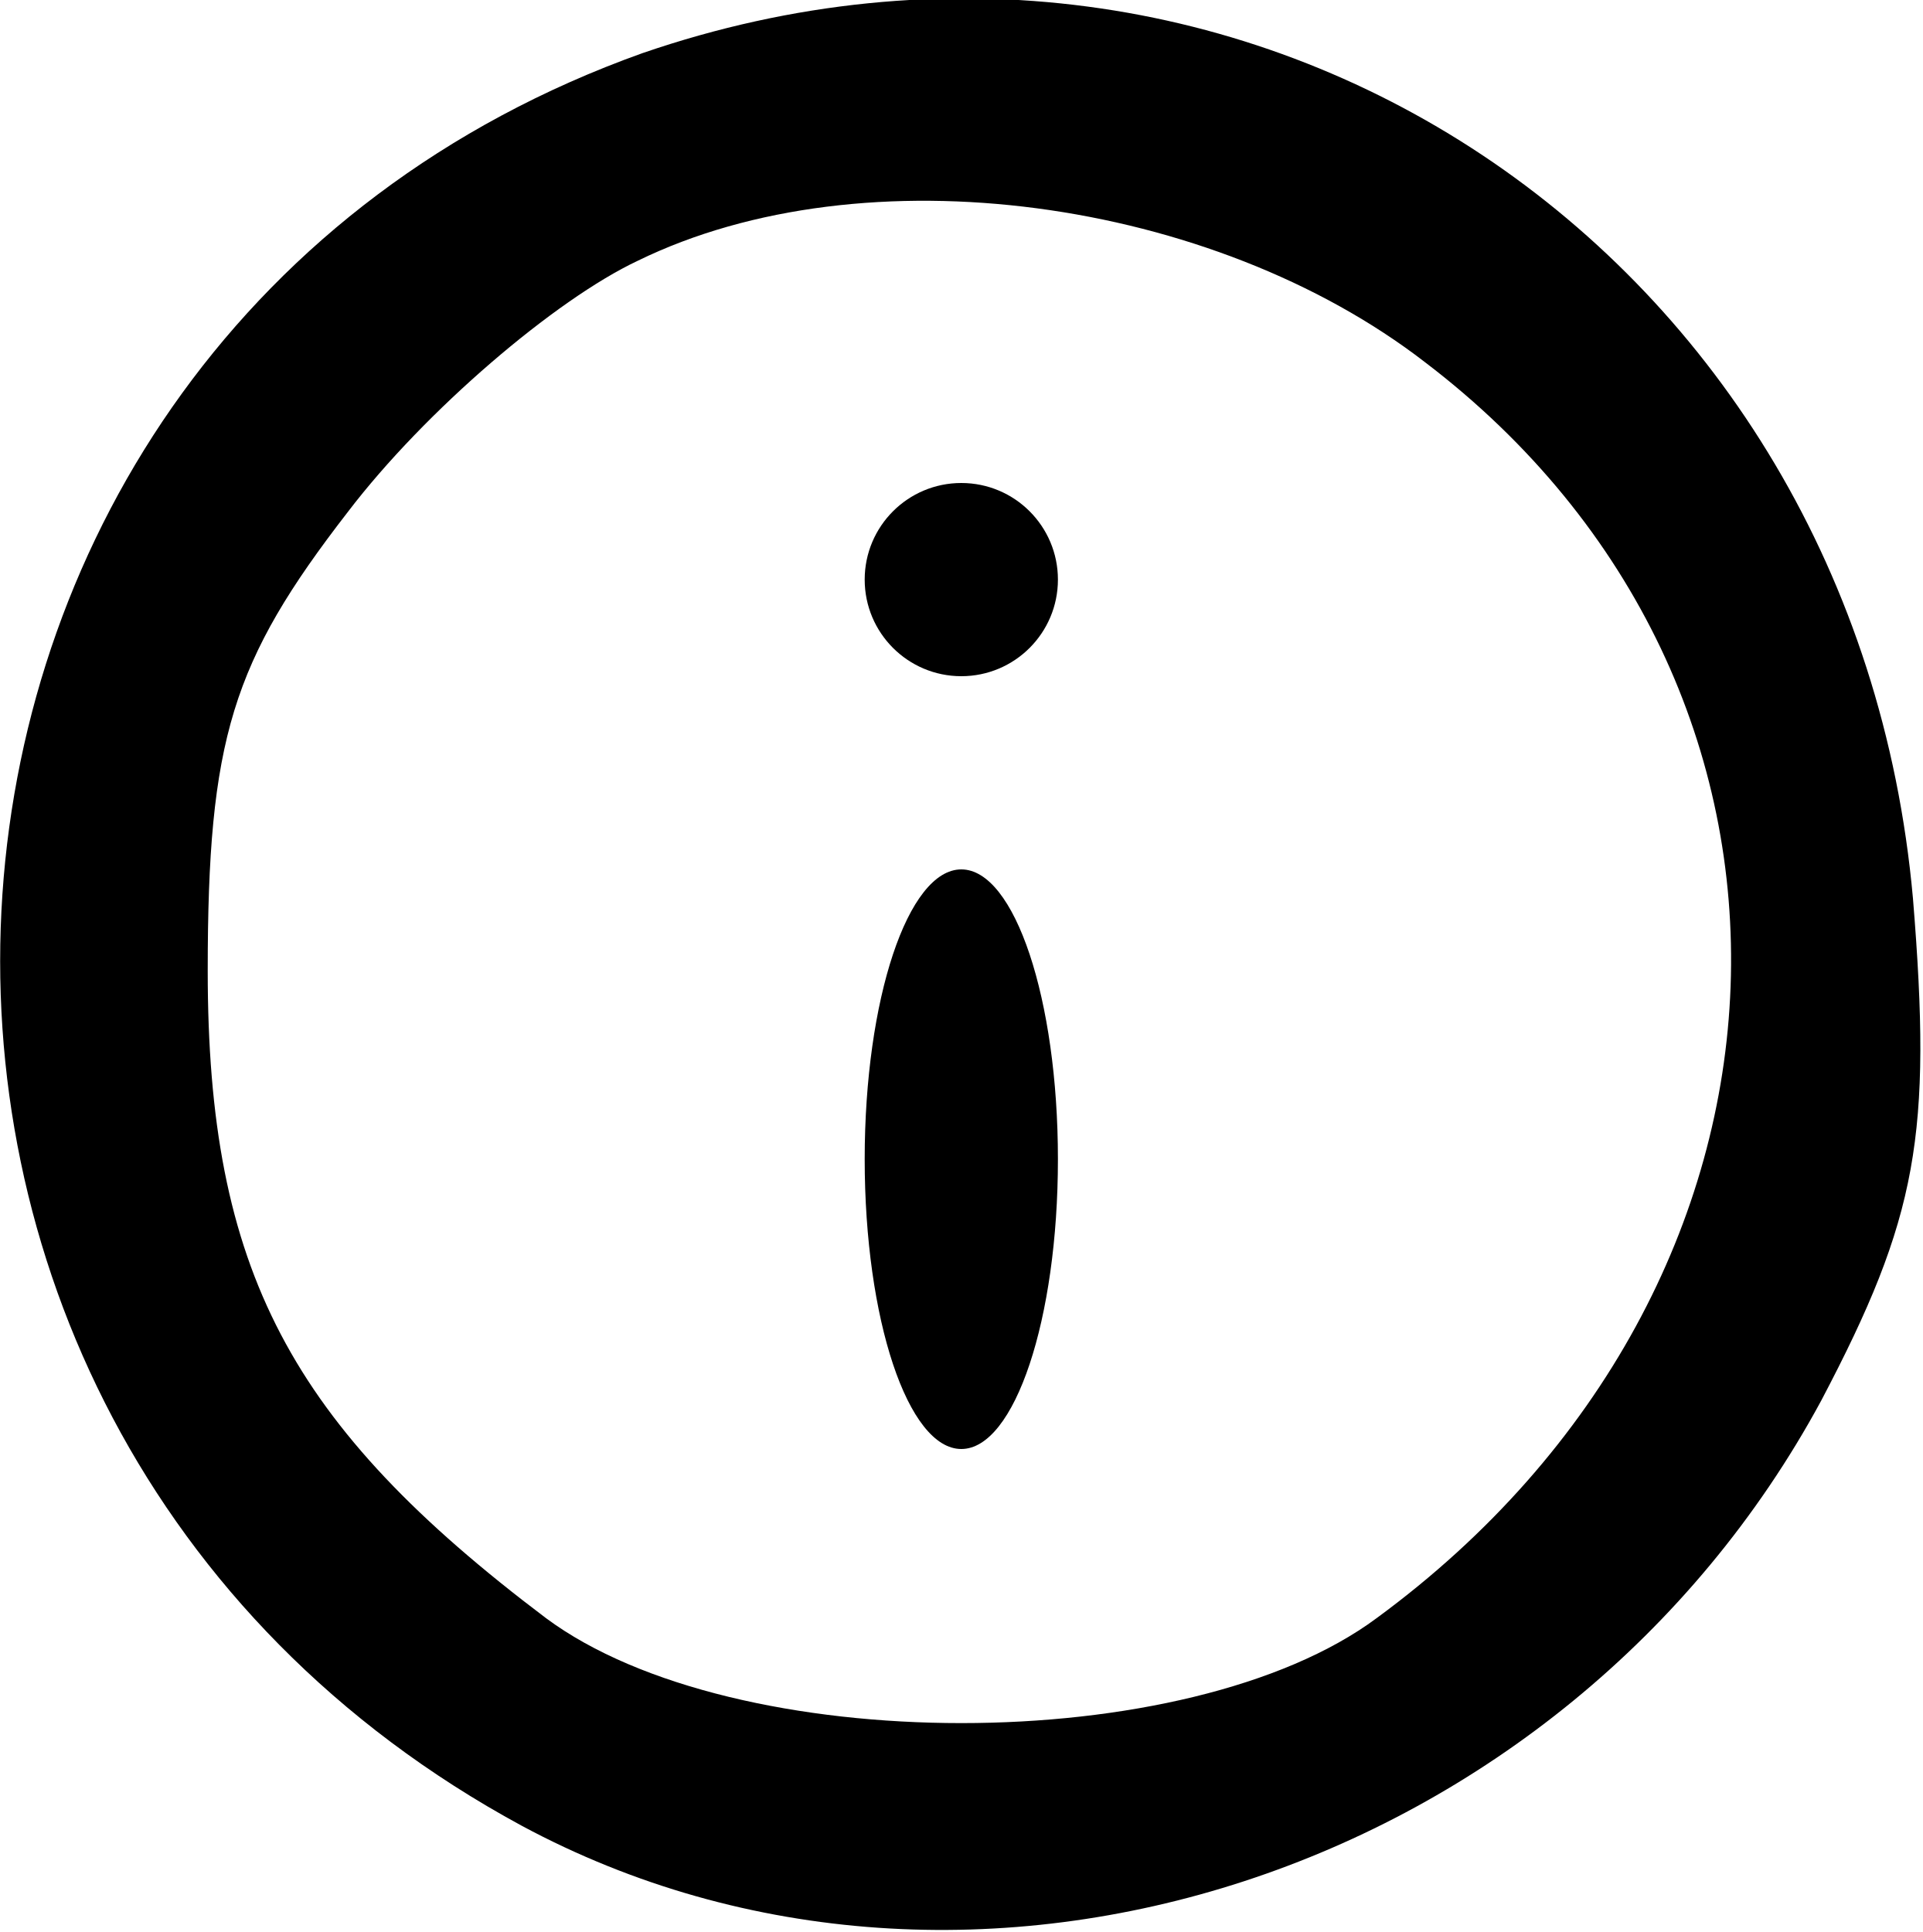
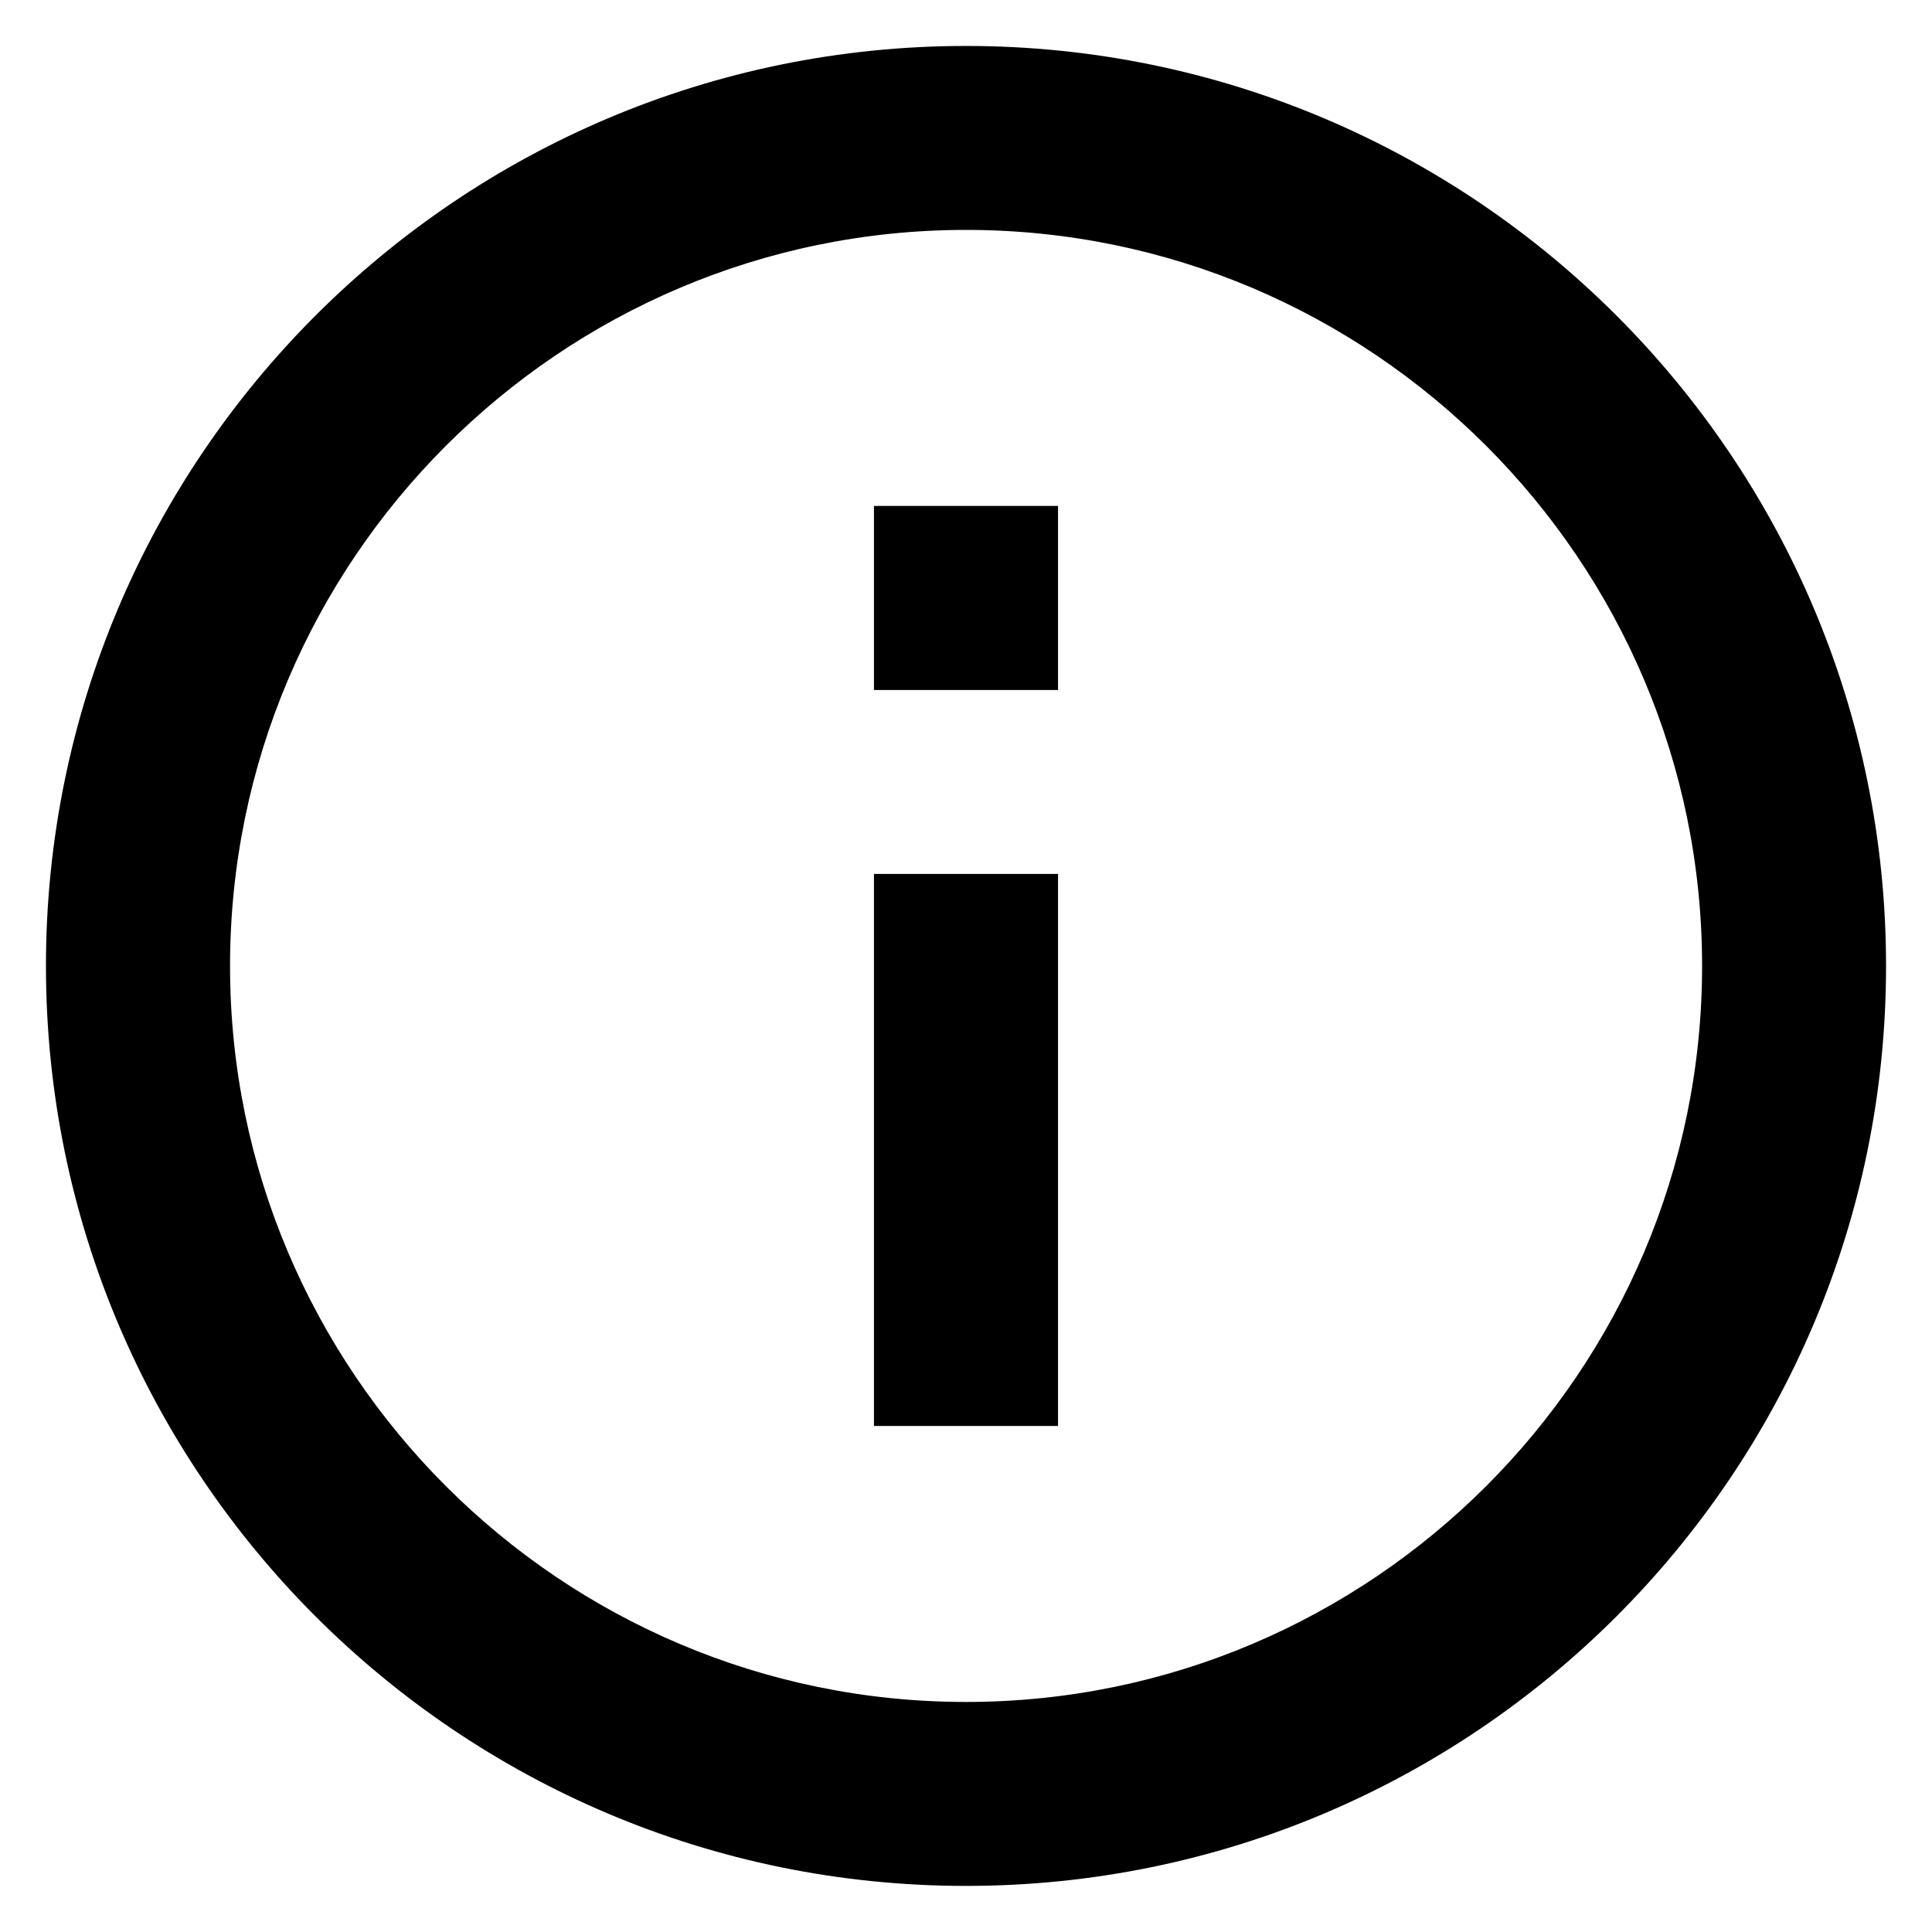
- <svg xmlns="http://www.w3.org/2000/svg" viewBox="0 0 39.8 40">
-   <path d="M13.3,1.1C-3.2,7-4.7,29.4,10.8,37.8c9.3,5,21.6,1,26.9-8.8c2-3.8,2.3-5.5,1.9-10.4C38.4,5.2,25.8-3.2,13.3,1.1z M29.5,7.5 c8.8,6.7,8.4,19.1-1,26c-3.9,2.9-13.3,2.9-17.2,0C6,29.5,4.3,26.3,4.3,20.1c0-4.8,0.5-6.4,2.9-9.5c1.6-2.1,4.3-4.4,6-5.2 C17.9,3.1,25.1,4.1,29.5,7.5z" />
-   <circle cx="19.9" cy="12" r="2" />
-   <ellipse cx="19.9" cy="24" rx="2" ry="6" />
+ <svg xmlns="http://www.w3.org/2000/svg" viewBox="0 0 14 14">
+   <path d="M6.333 3.666H7.667V5H6.333V3.666ZM6.333 6.333H7.667V10.333H6.333V6.333ZM7 0.333C3.32 0.333 0.333 3.32 0.333 7C0.333 10.68 3.32 13.666 7 13.666C10.68 13.666 13.667 10.68 13.667 7C13.667 3.32 10.68 0.333 7 0.333ZM7 12.333C4.06 12.333 1.667 9.94 1.667 7C1.667 4.06 4.06 1.666 7 1.666C9.94 1.666 12.334 4.06 12.334 7C12.334 9.94 9.94 12.333 7 12.333Z" fill="black" />
</svg>
